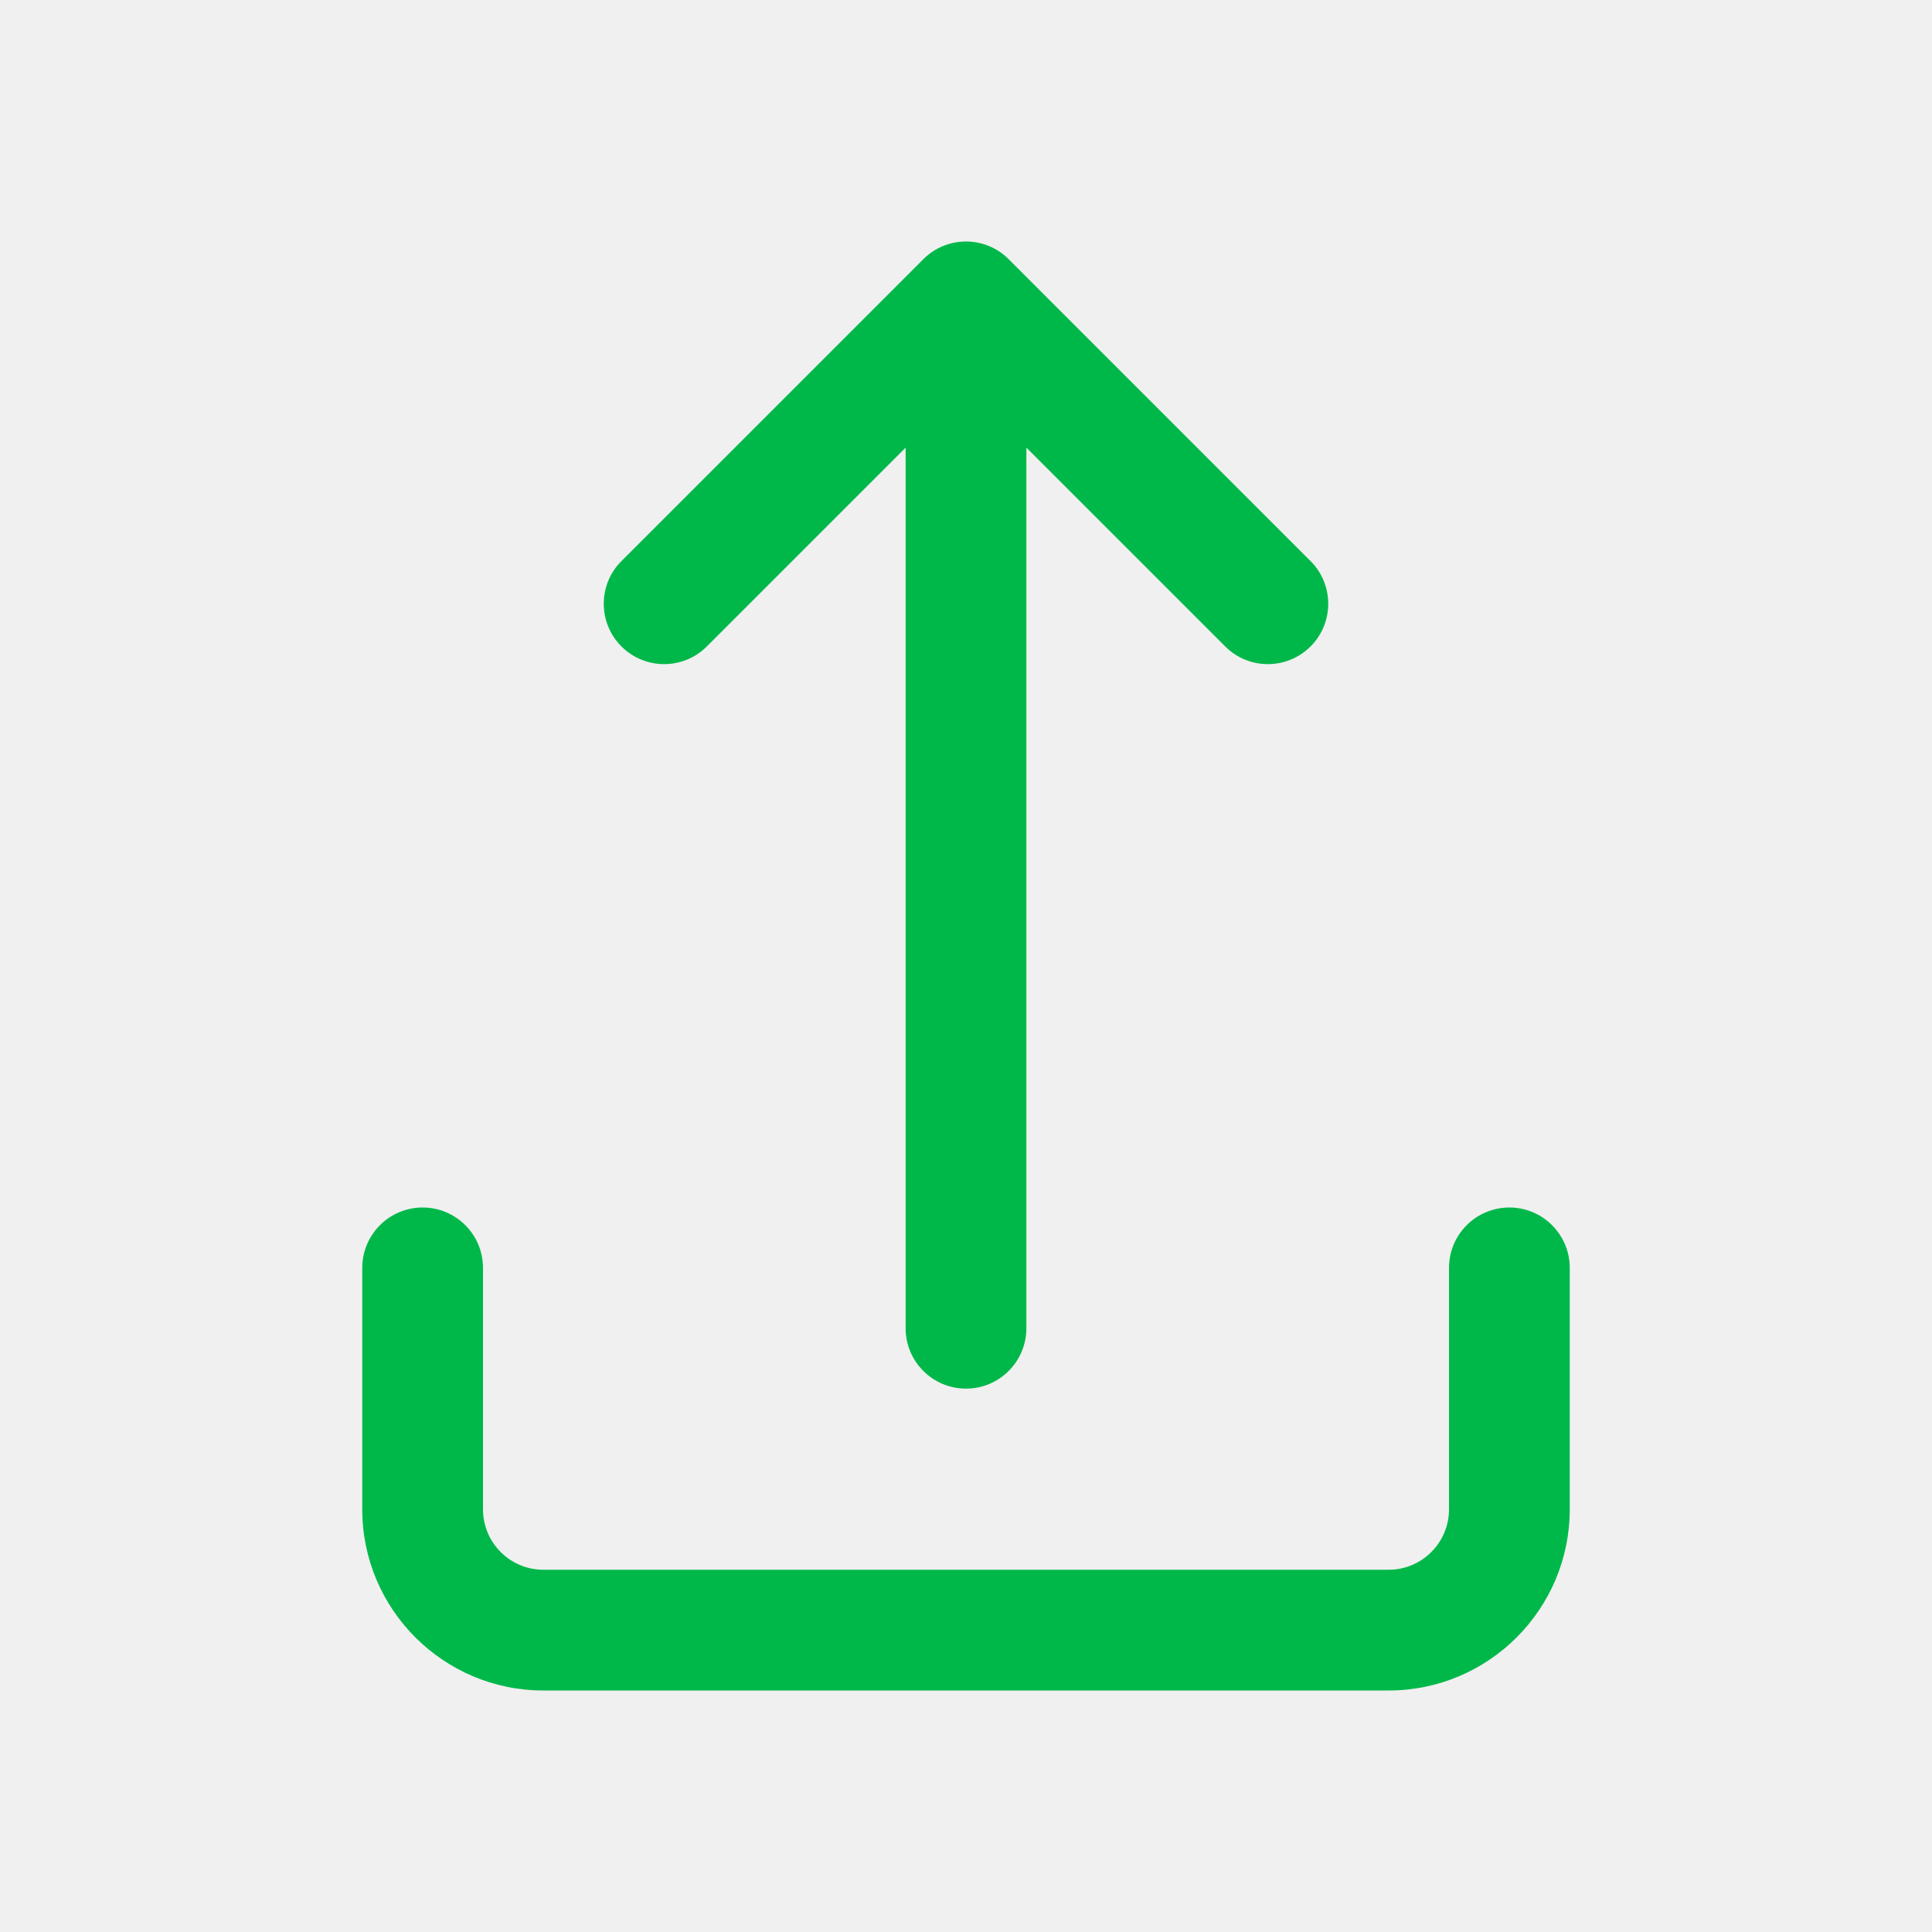
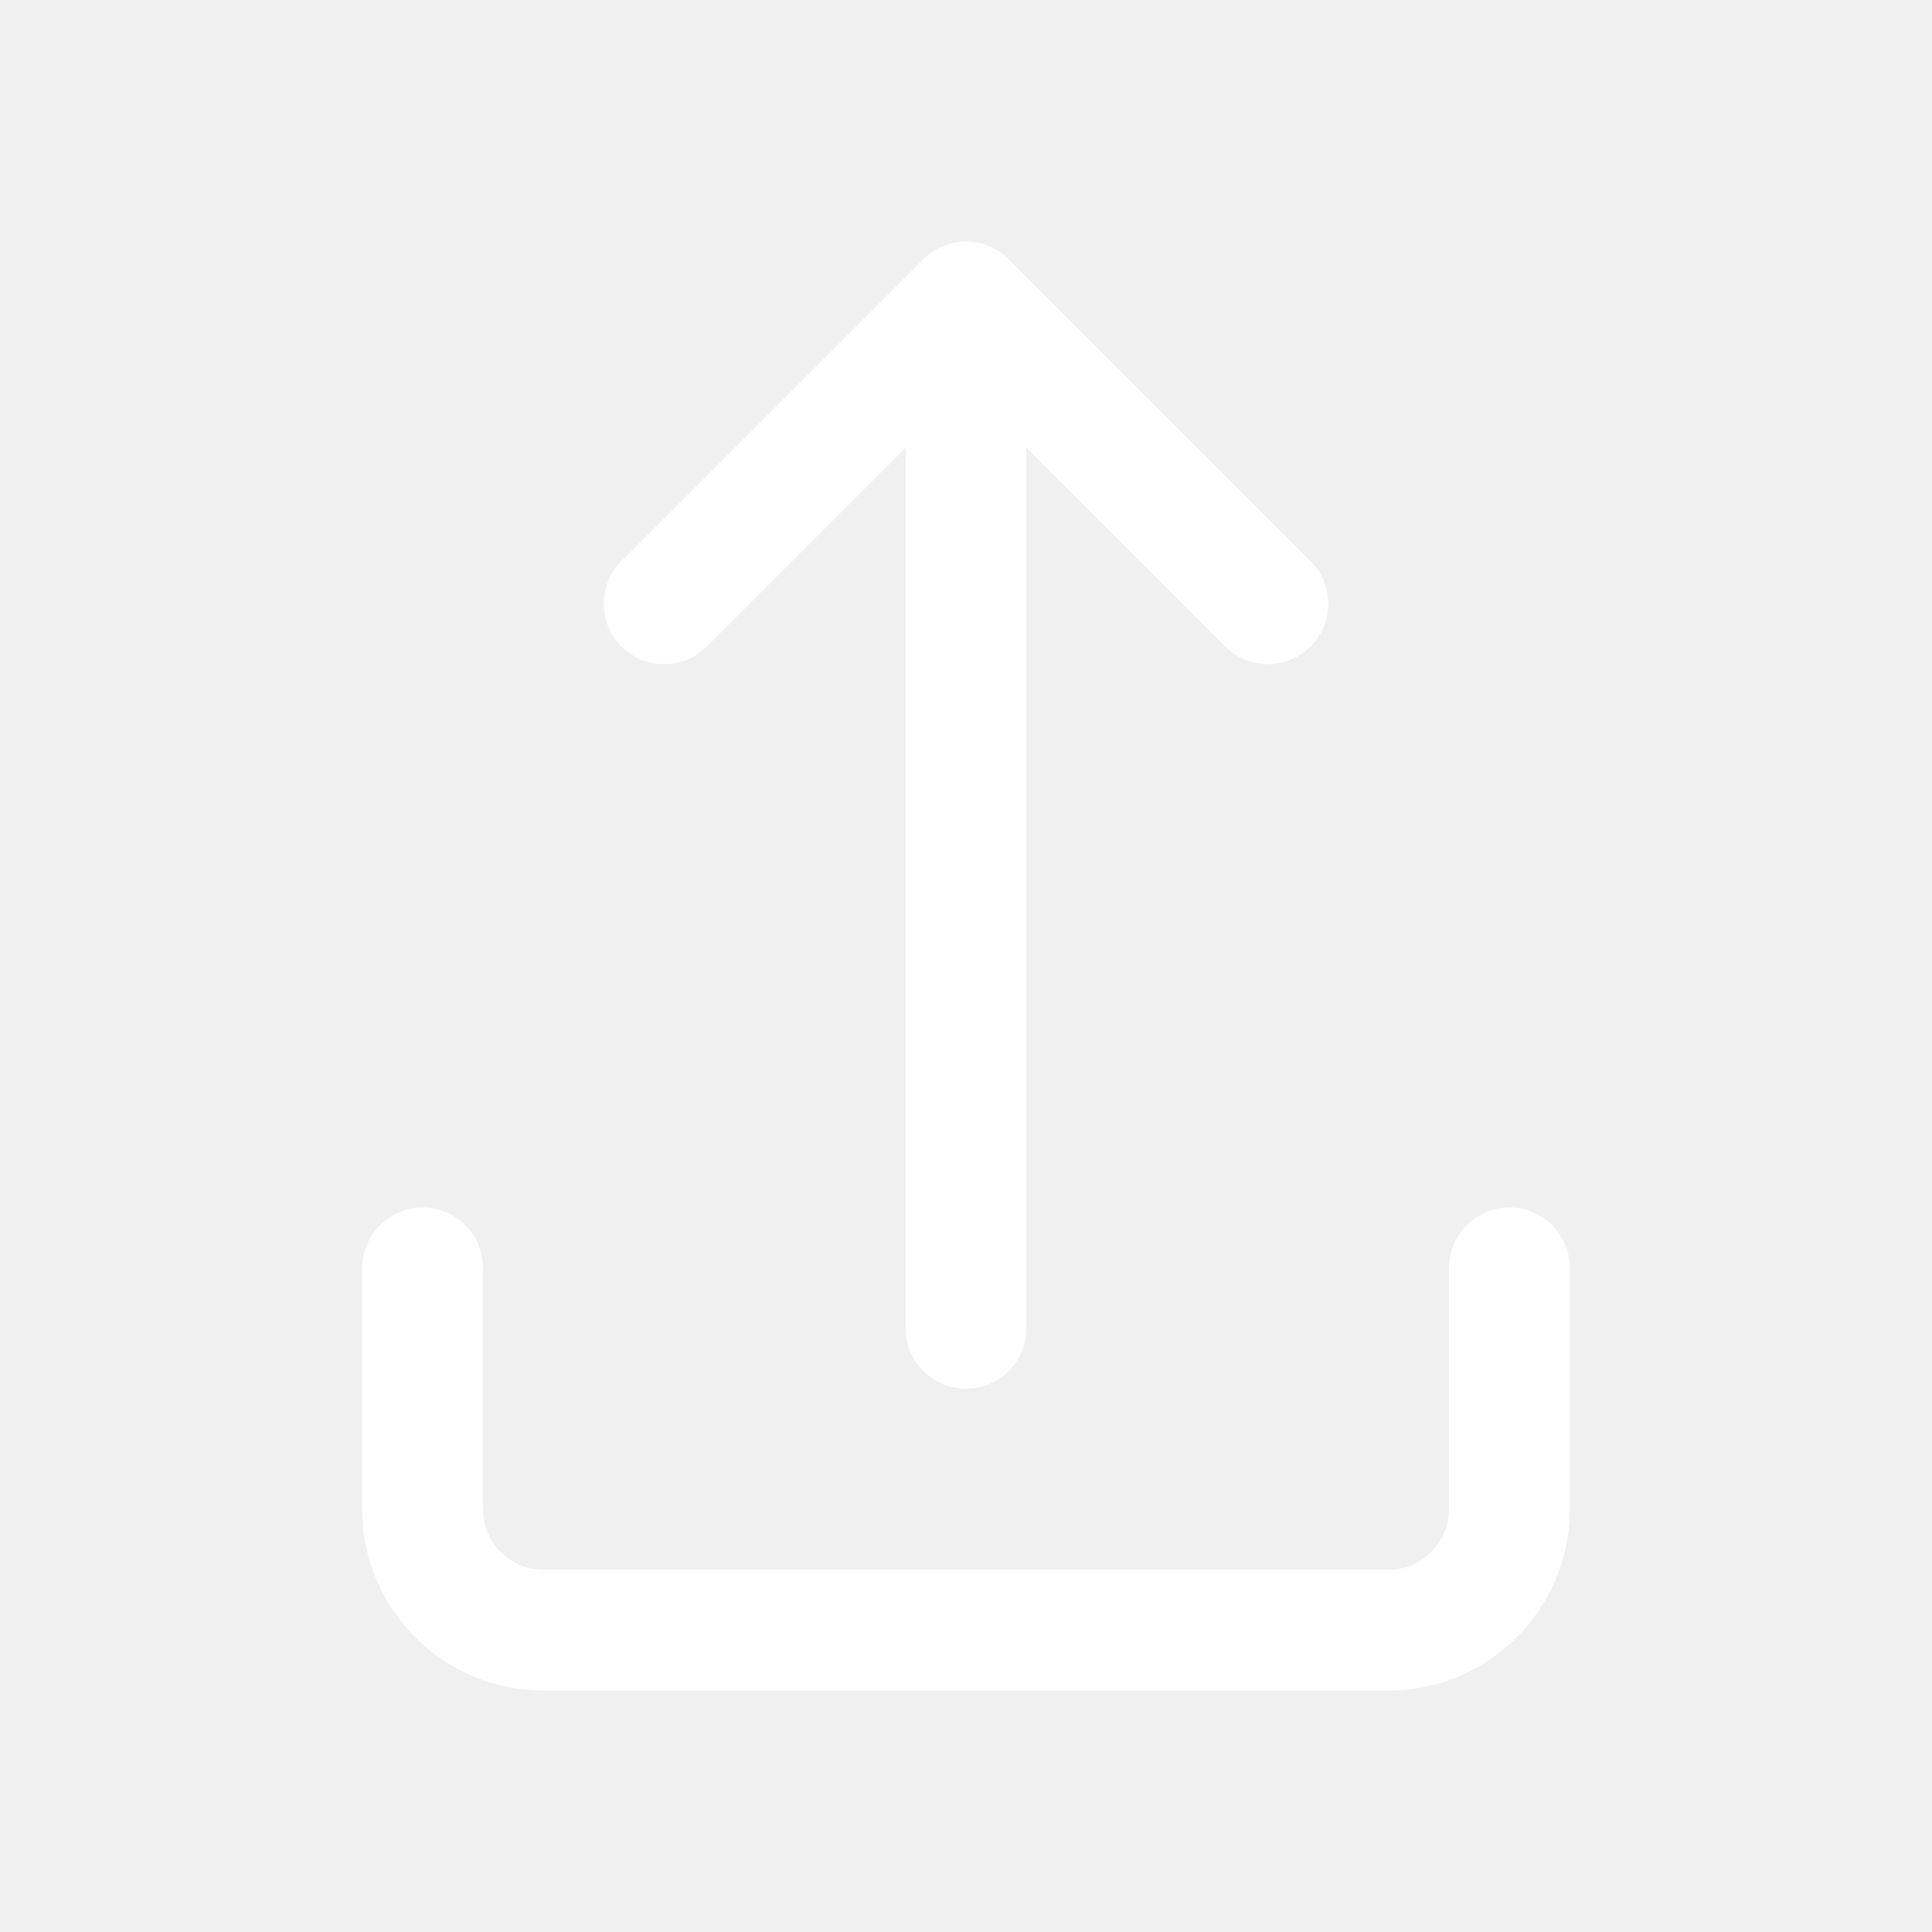
<svg xmlns="http://www.w3.org/2000/svg" id="Layer" enable-background="new 0 0 64 64" height="512" viewBox="0 0 64 64" width="512">
-   <path fill="#00b84a" d="m23.414 21.414 6.586-6.586v29.172c0 1.104.896 2 2 2s2-.896 2-2v-29.172l6.586 6.586c.39.391.902.586 1.414.586s1.024-.195 1.414-.586c.781-.781.781-2.047 0-2.828l-10-10c-.78-.781-2.048-.781-2.828 0l-10 10c-.781.781-.781 2.047 0 2.828.78.781 2.048.781 2.828 0z" />
-   <path fill="#00b84a" d="m50 40c-1.104 0-2 .896-2 2v8c0 1.103-.897 2-2 2h-28c-1.103 0-2-.897-2-2v-8c0-1.104-.896-2-2-2s-2 .896-2 2v8c0 3.309 2.691 6 6 6h28c3.309 0 6-2.691 6-6v-8c0-1.104-.896-2-2-2z" />
+   <path fill="#ffffff" d="m23.414 21.414 6.586-6.586v29.172c0 1.104.896 2 2 2s2-.896 2-2v-29.172l6.586 6.586c.39.391.902.586 1.414.586s1.024-.195 1.414-.586c.781-.781.781-2.047 0-2.828l-10-10c-.78-.781-2.048-.781-2.828 0l-10 10c-.781.781-.781 2.047 0 2.828.78.781 2.048.781 2.828 0z" />
+   <path fill="#ffffff" d="m50 40c-1.104 0-2 .896-2 2v8c0 1.103-.897 2-2 2h-28c-1.103 0-2-.897-2-2v-8c0-1.104-.896-2-2-2s-2 .896-2 2v8c0 3.309 2.691 6 6 6h28c3.309 0 6-2.691 6-6v-8c0-1.104-.896-2-2-2z" />
</svg>
